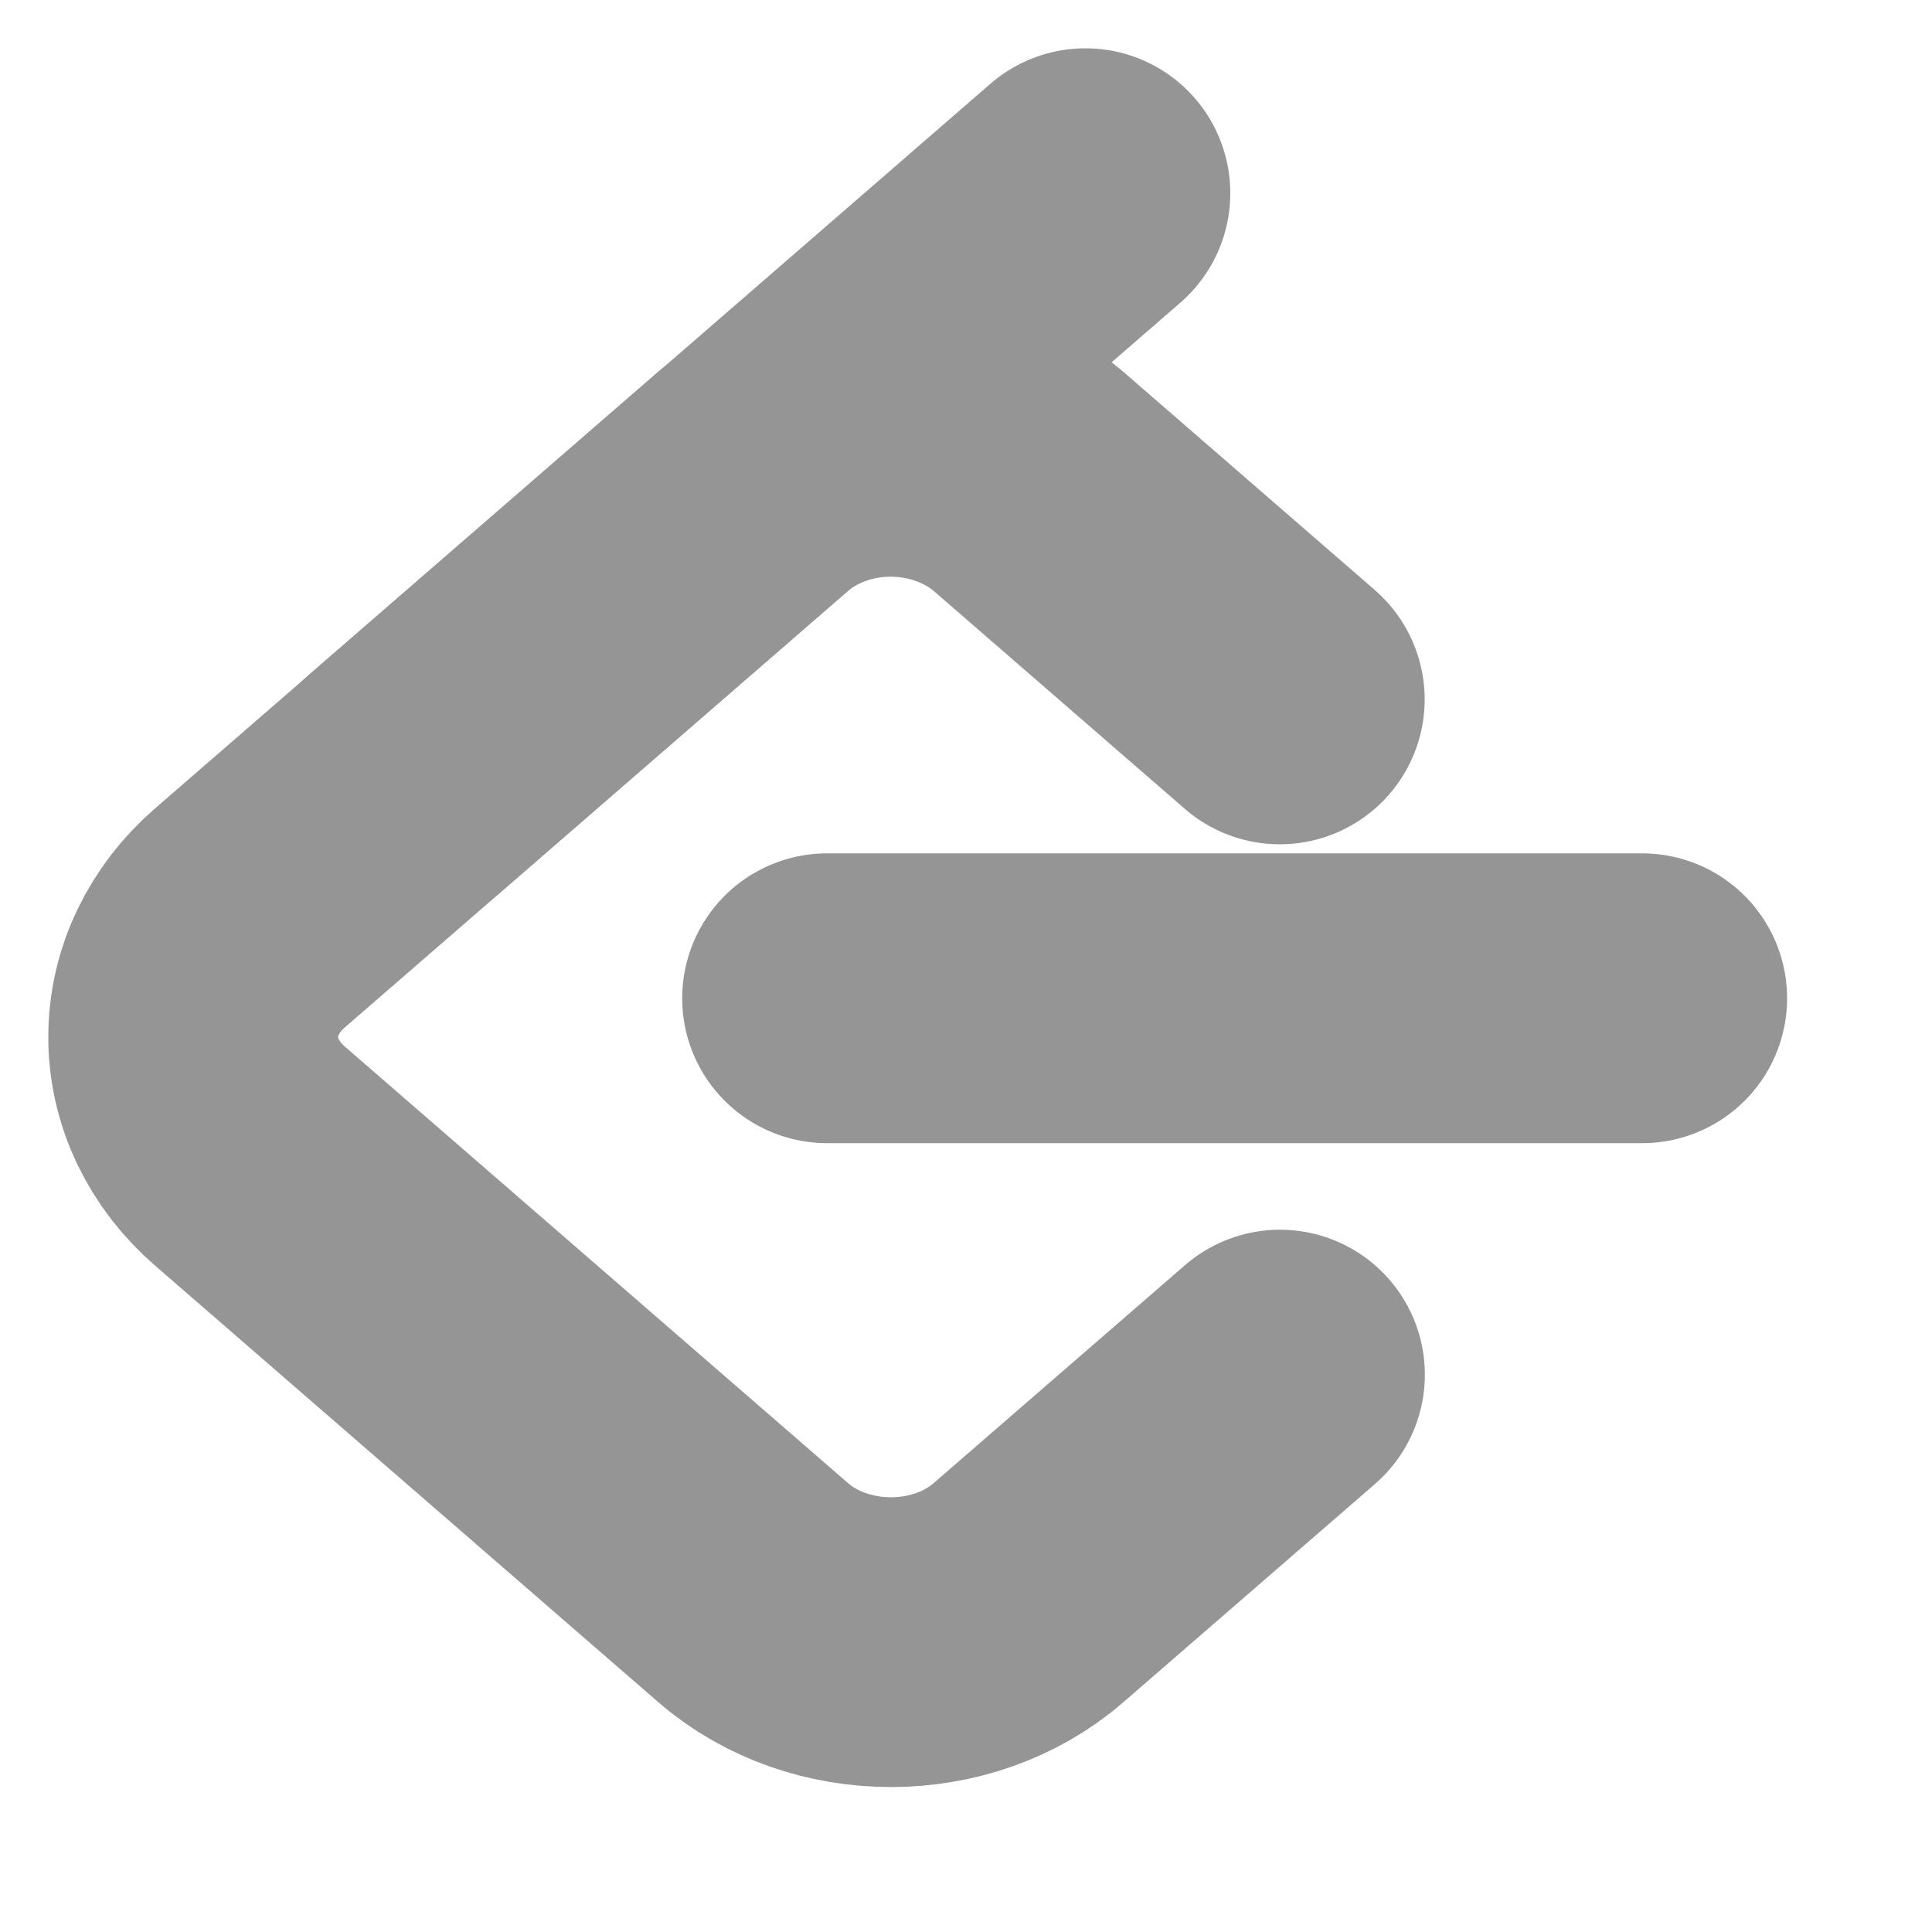
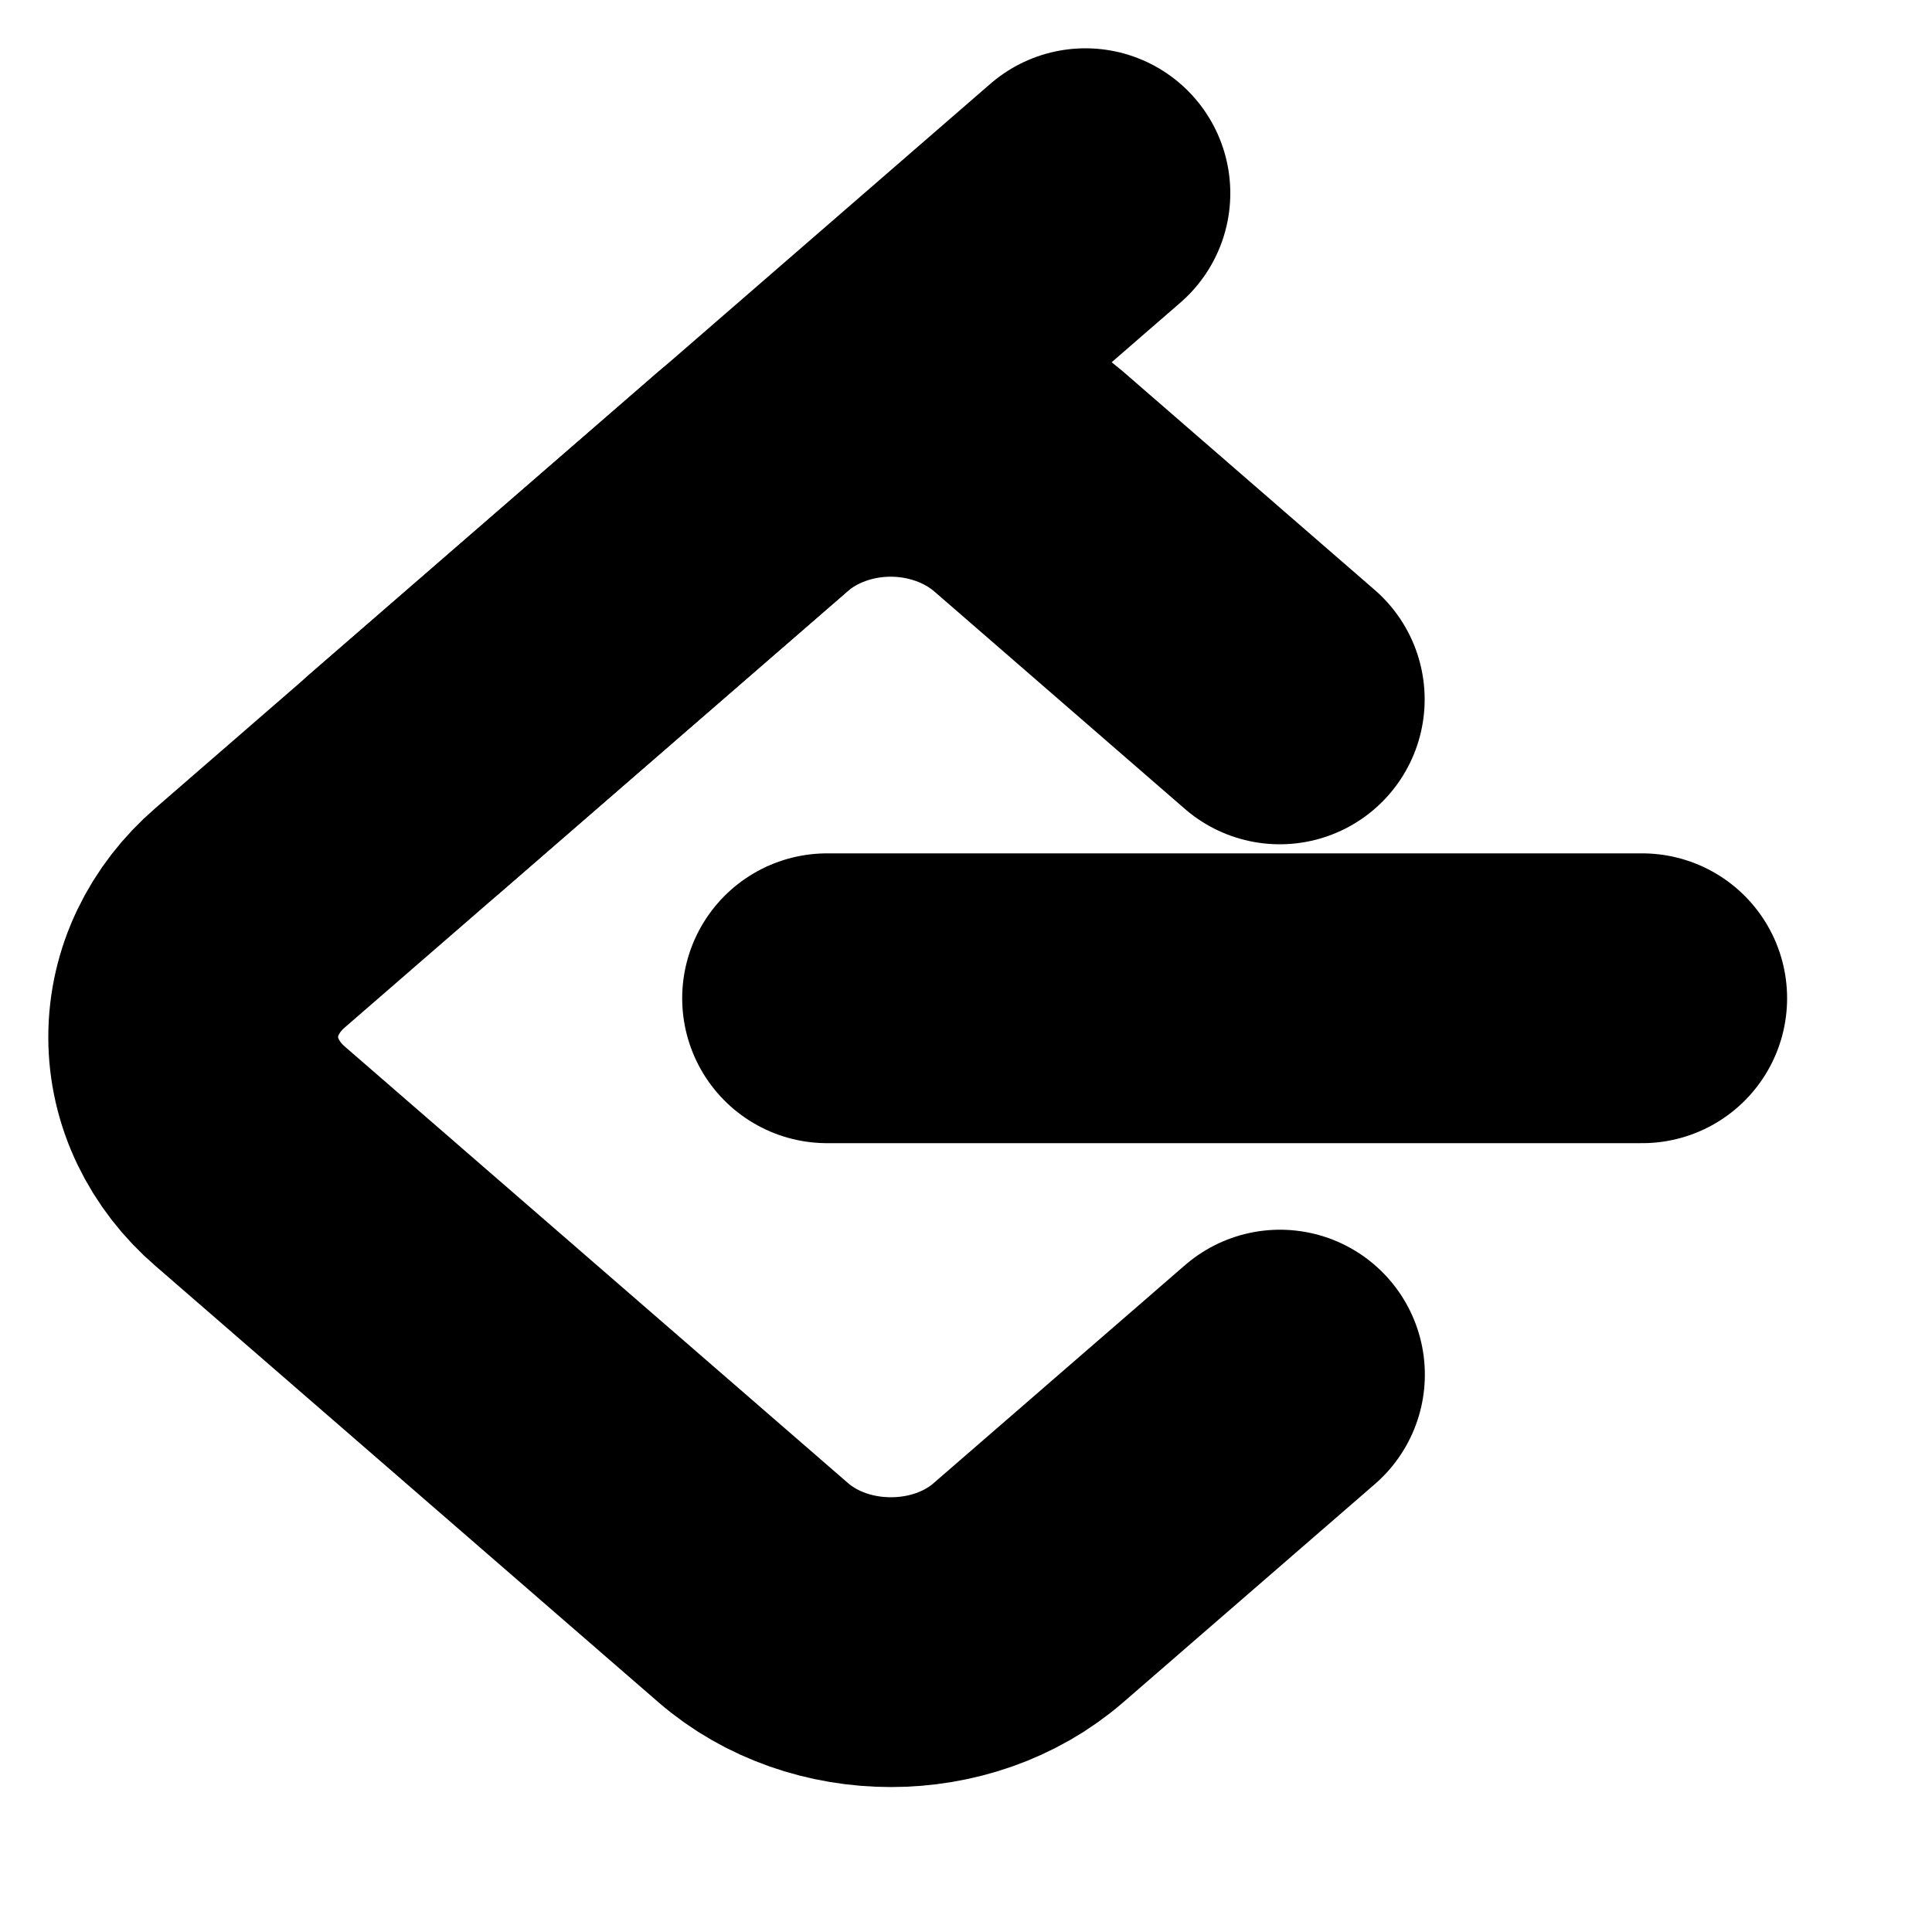
- <svg xmlns="http://www.w3.org/2000/svg" width="10" height="10" viewBox="0 0 10 10" fill="none">
-   <path d="M5.618 1L1.295 4.75C1.202 4.83 1.128 4.926 1.077 5.032C1.026 5.138 1 5.252 1 5.368C1 5.483 1.026 5.597 1.077 5.703C1.128 5.809 1.202 5.905 1.295 5.985L3.899 8.244C4.293 8.585 4.93 8.585 5.323 8.244L6.625 7.115" stroke="#969595" stroke-width="1.5" stroke-linecap="round" stroke-linejoin="round" />
-   <path d="M2.093 4.057L3.898 2.491C4.09 2.327 4.345 2.235 4.61 2.235C4.876 2.235 5.131 2.327 5.323 2.491L6.624 3.62M4.281 5.167H8.5" stroke="#969595" stroke-width="1.5" stroke-linecap="round" stroke-linejoin="round" />
+ <svg xmlns="http://www.w3.org/2000/svg" width="20" height="20" viewBox="0 0 10 10" fill="none">
+   <path d="M5.618 1L1.295 4.75C1.202 4.83 1.128 4.926 1.077 5.032C1.026 5.138 1 5.252 1 5.368C1 5.483 1.026 5.597 1.077 5.703C1.128 5.809 1.202 5.905 1.295 5.985L3.899 8.244C4.293 8.585 4.93 8.585 5.323 8.244L6.625 7.115" stroke="currentColor" stroke-width="1.5" stroke-linecap="round" stroke-linejoin="round" />
+   <path d="M2.093 4.057L3.898 2.491C4.09 2.327 4.345 2.235 4.61 2.235C4.876 2.235 5.131 2.327 5.323 2.491L6.624 3.62M4.281 5.167H8.5" stroke="currentColor" stroke-width="1.5" stroke-linecap="round" stroke-linejoin="round" />
</svg>
